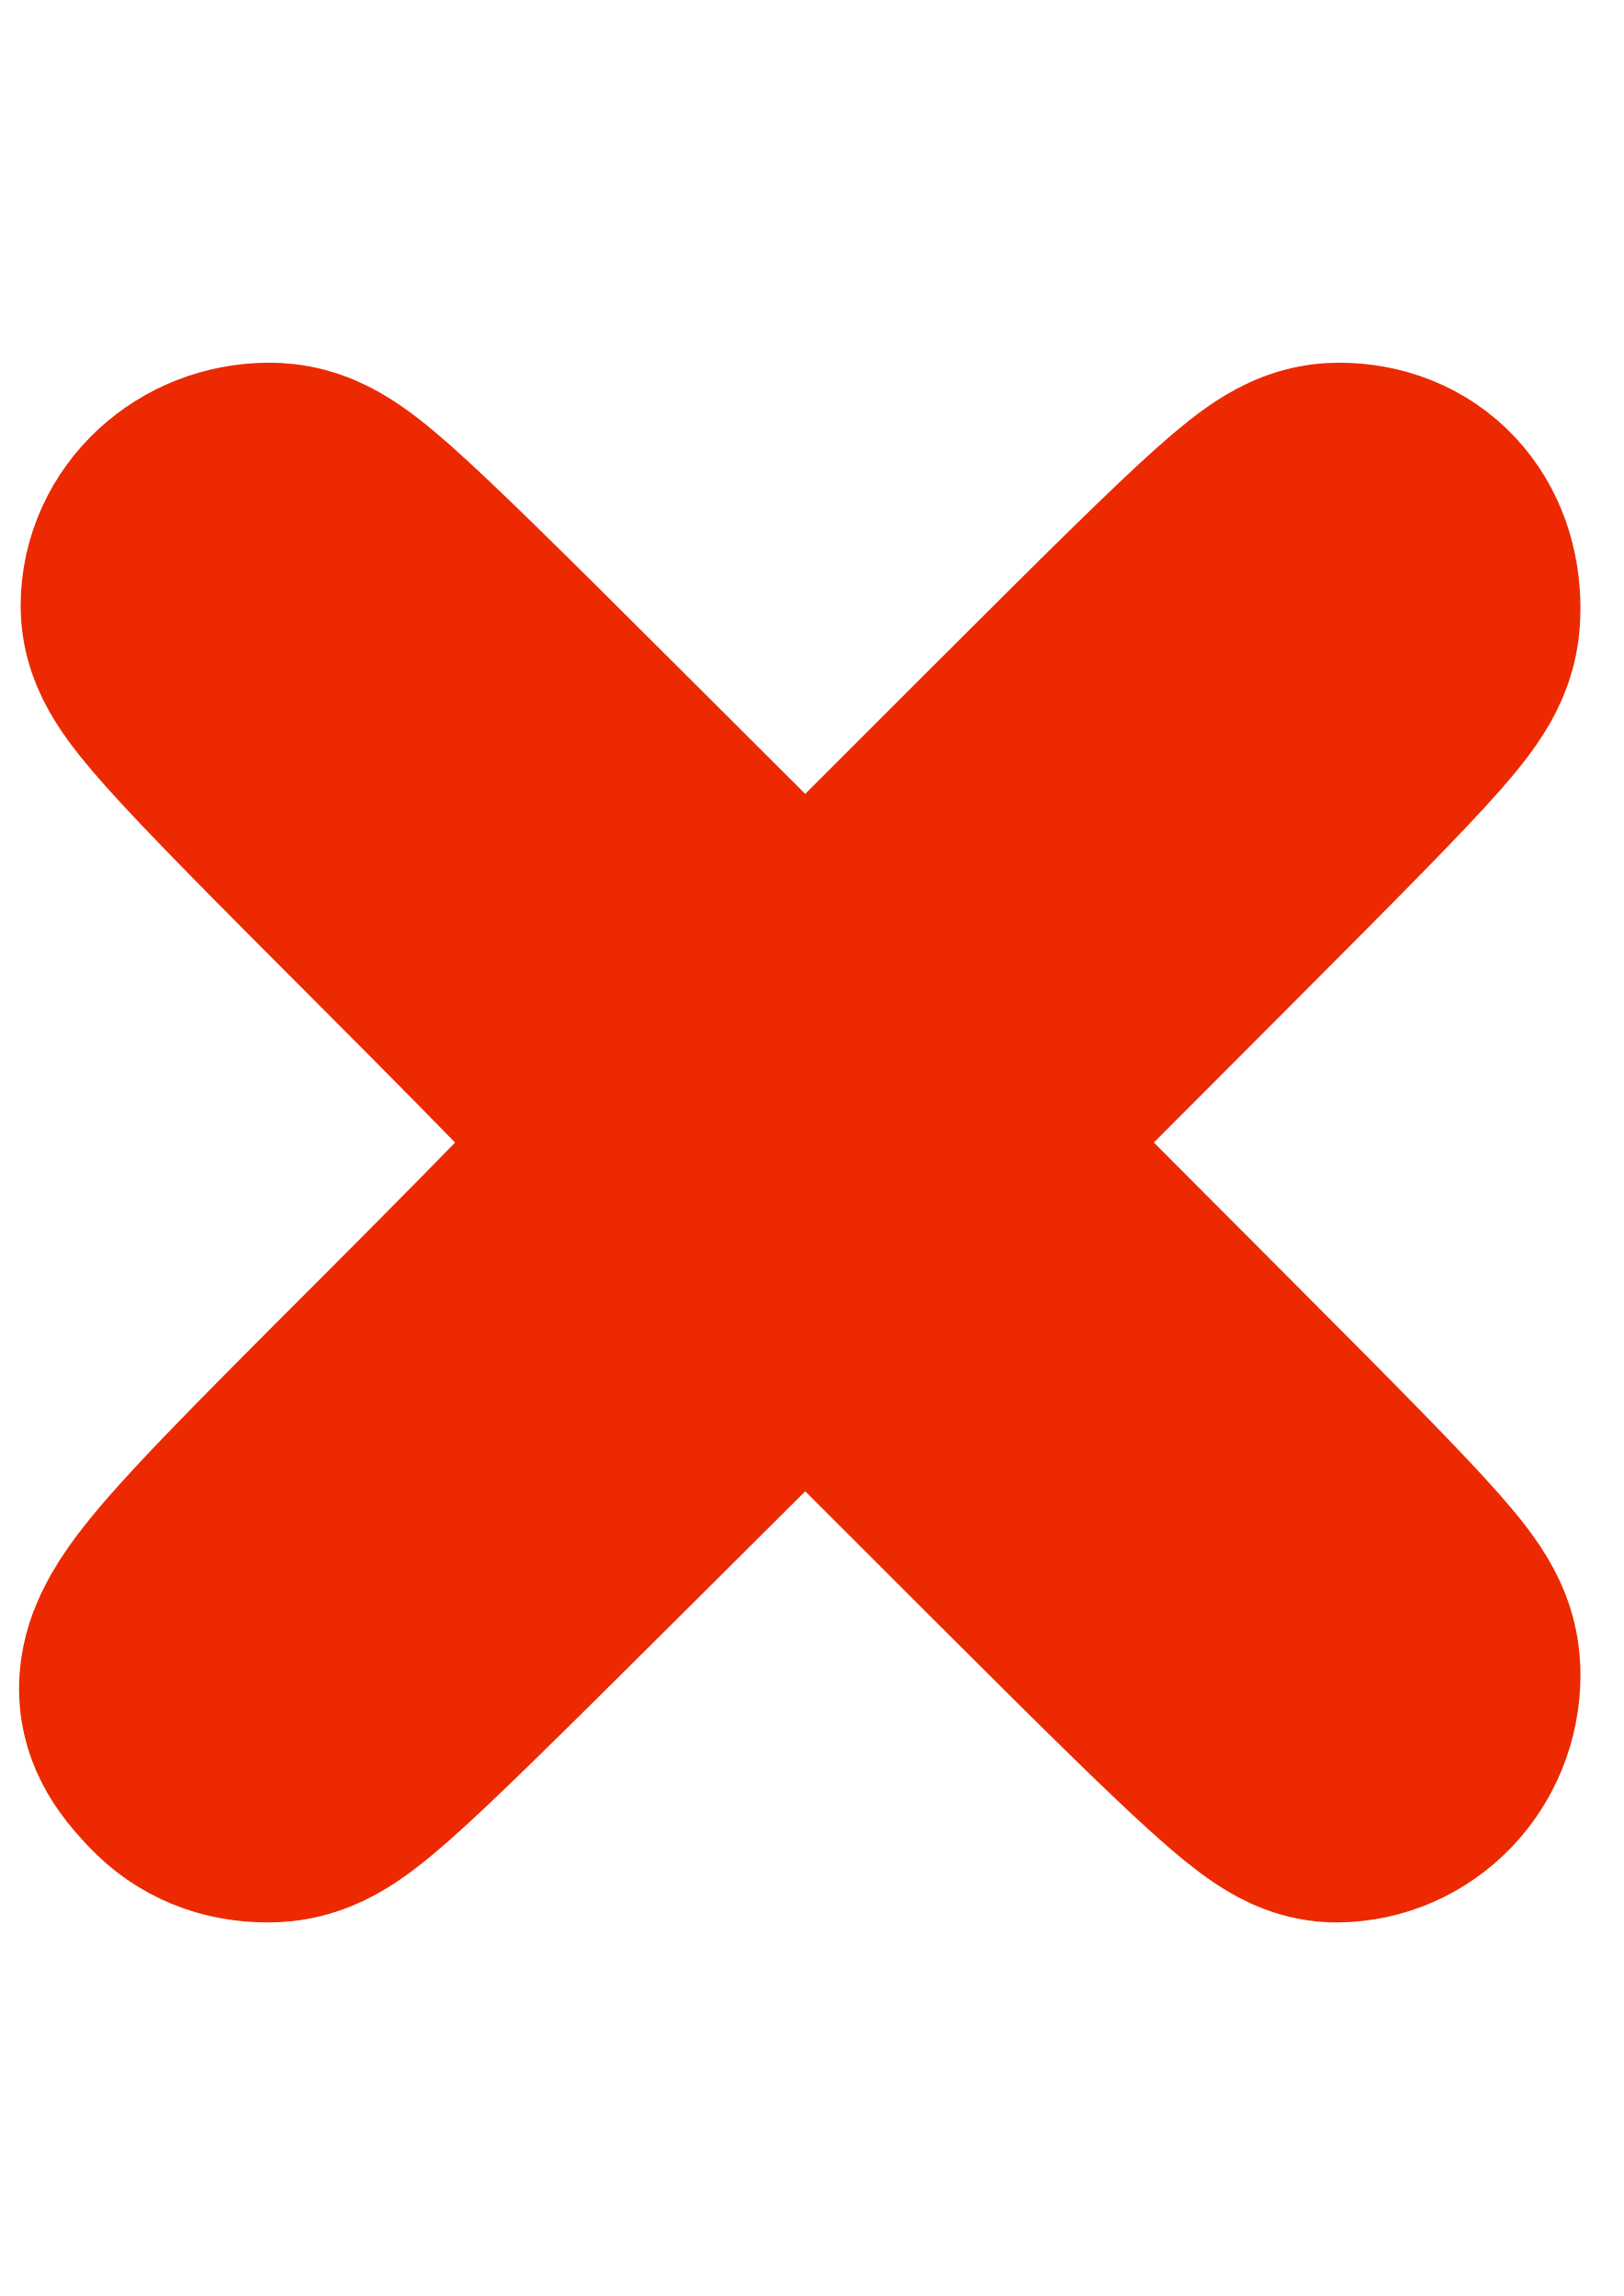
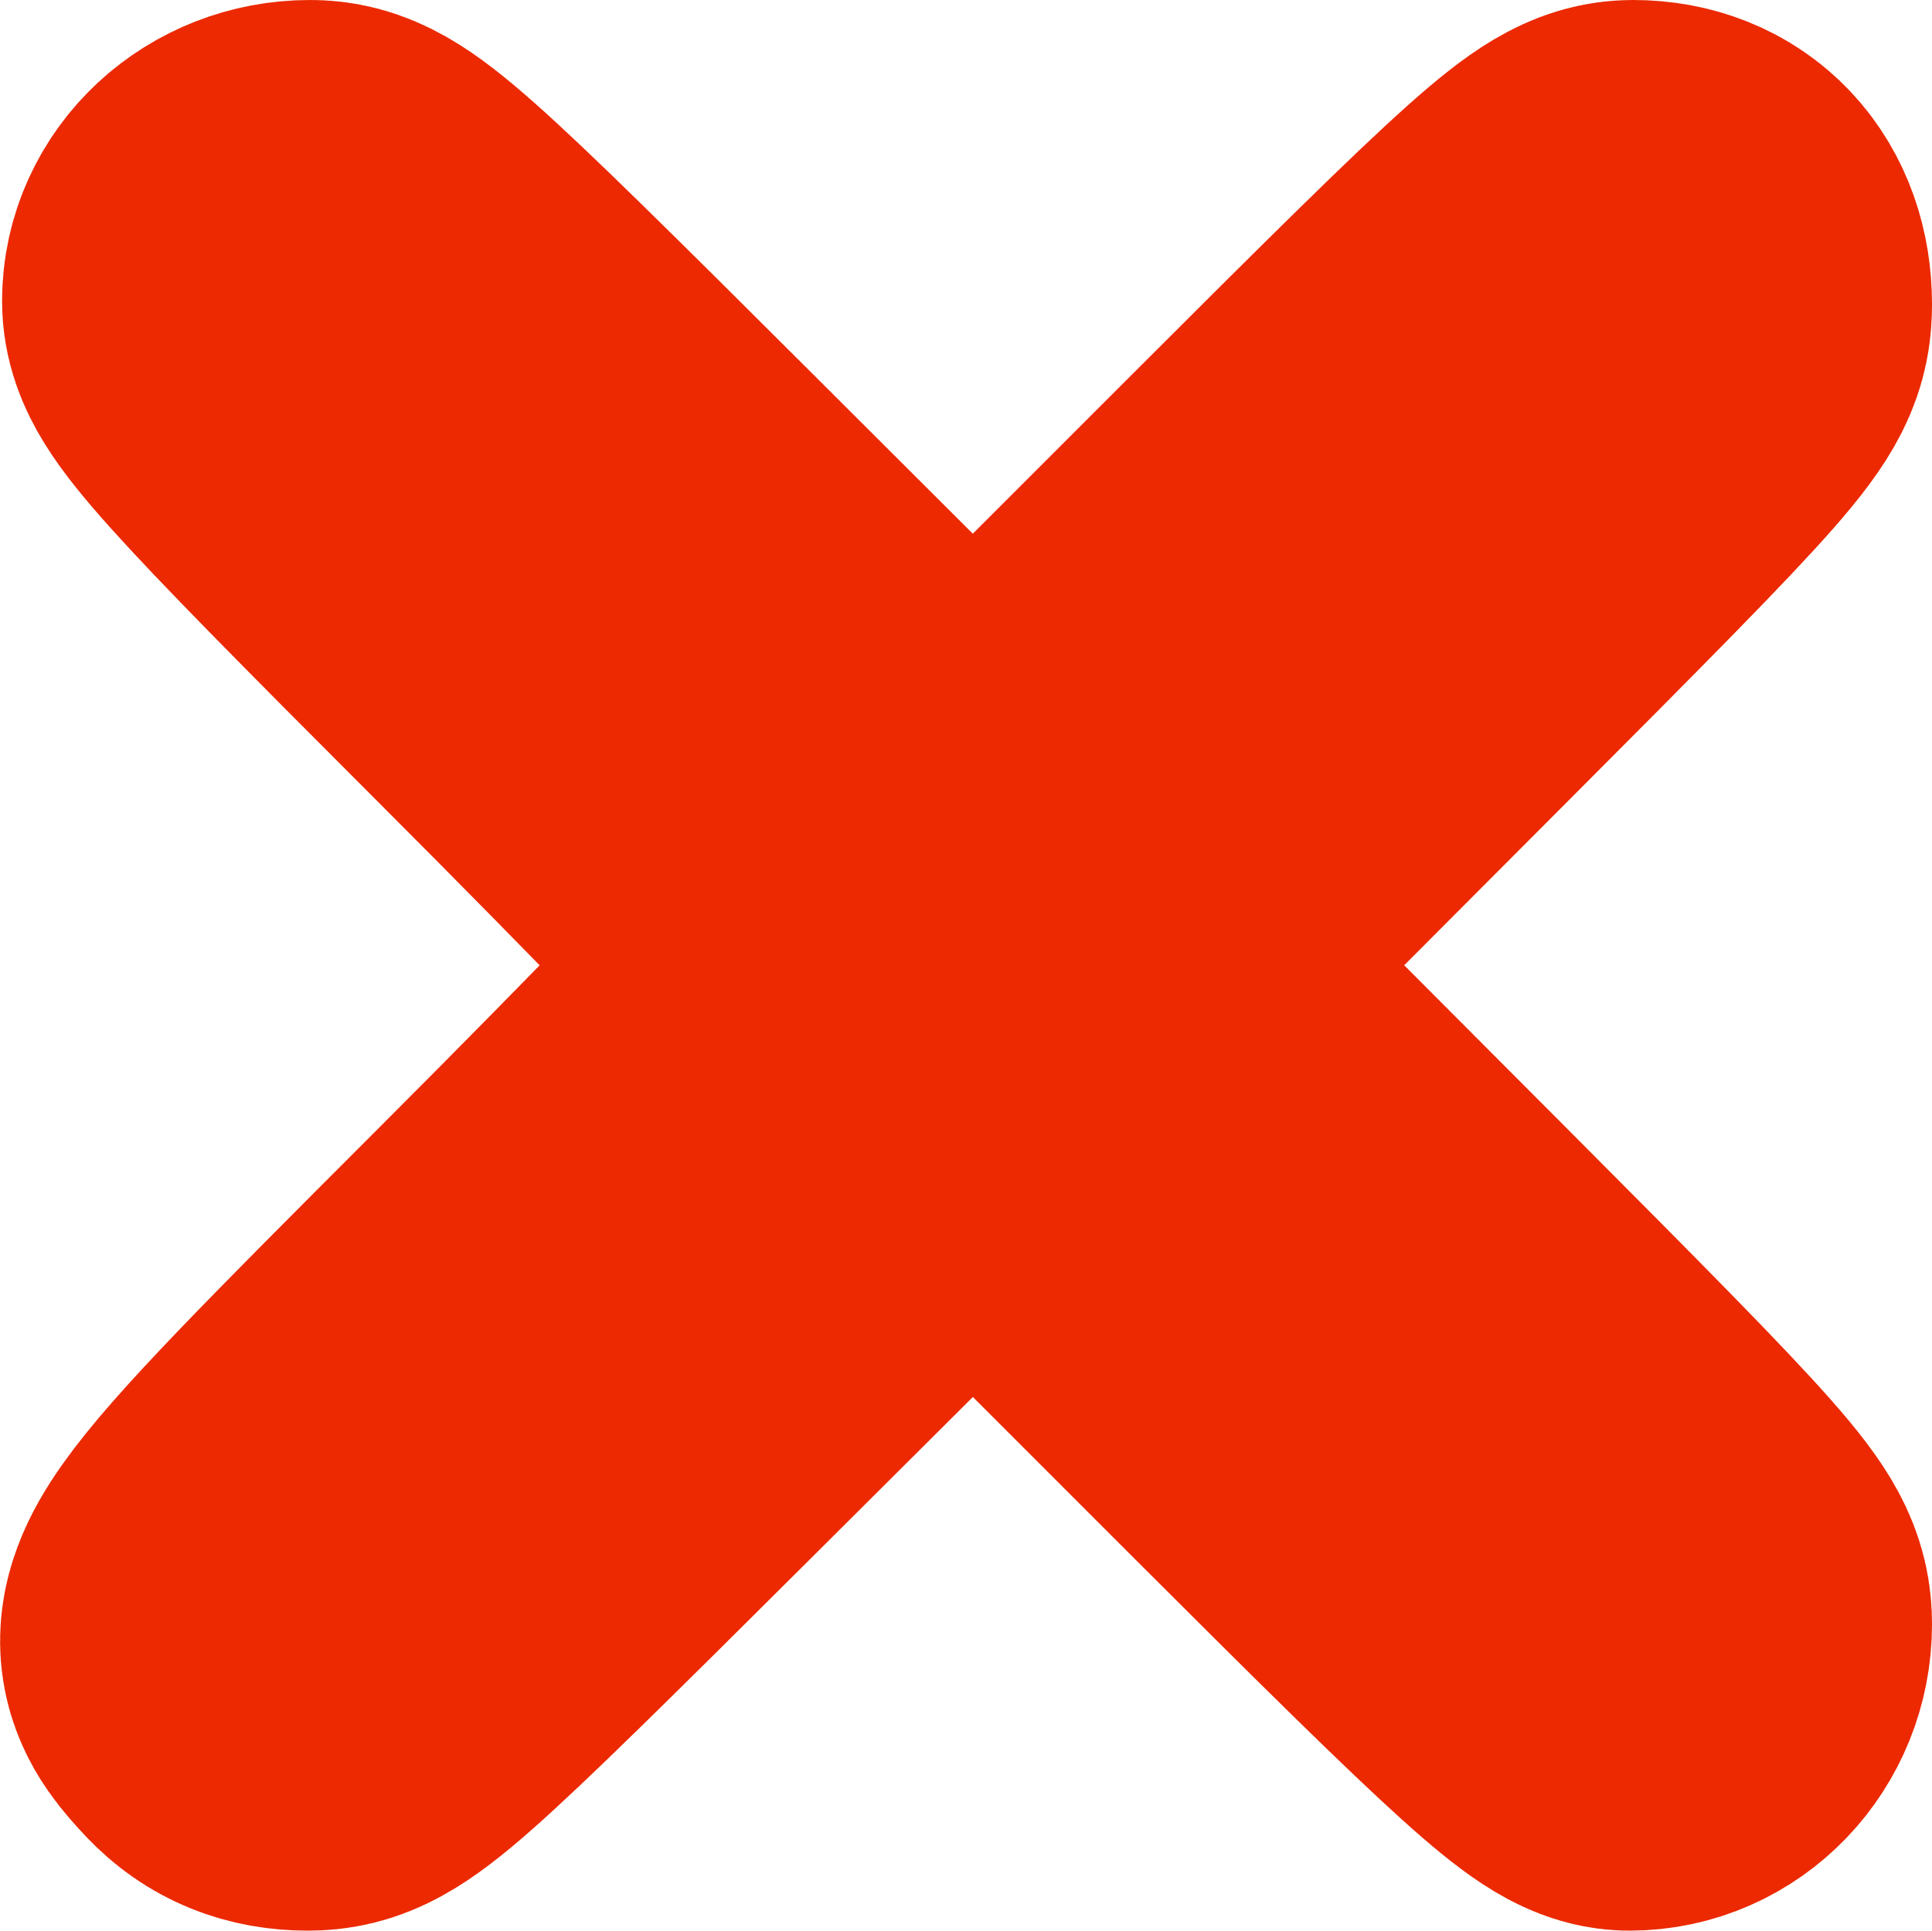
- <svg xmlns="http://www.w3.org/2000/svg" id="svg8" version="1.1" viewBox="0 0 210 297" height="297mm" width="210mm">
+ <svg xmlns="http://www.w3.org/2000/svg" width="12.691mm" height="12.684mm" viewBox="0 0 12.691 12.684" version="1.1" id="svg8">
  <defs id="defs2" />
-   <g id="layer1">
-     <path id="path832" d="m 27.854,223.322 c -5.883,-6.263 -5.275,-7.125 29.67,-42.057 17.748,-17.741 32.268,-32.801 32.268,-33.468 0,-0.667 -14.521,-15.727 -32.268,-33.468 C 29.25,86.066 25.256,81.617 25.256,78.388 c 0,-4.92 4.277,-8.882 9.588,-8.882 3.713,0 6.813,2.751 36.684,32.553 l 32.628,32.553 32.565,-32.553 c 29.232,-29.221 32.961,-32.553 36.441,-32.553 5.28,0 8.657,3.595 8.657,9.218 0,4.211 -1.641,6.082 -32.245,36.75 l -32.245,32.313 32.245,32.328 c 30.016,30.092 32.245,32.62 32.245,36.552 0,5.215 -4.033,9.422 -9.032,9.422 -2.988,0 -8.27,-4.768 -36.055,-32.543 l -32.555,-32.543 -32.678,32.543 c -30.294,30.168 -32.984,32.543 -36.861,32.543 -2.826,0 -5.025,-0.897 -6.781,-2.766 z" style="fill:none;stroke:#ec2900;stroke-width:45.173;stroke-linecap:round;stroke-linejoin:round;stroke-miterlimit:4;stroke-dasharray:none;stroke-opacity:1;paint-order:stroke fill markers" />
+   <g transform="matrix(0.06284129,0,0,0.06286613,-0.1541087,-2.949645)" id="layer1">
+     <path style="fill:none;stroke:#ec2900;stroke-width:45.173;stroke-linecap:round;stroke-linejoin:round;stroke-miterlimit:4;stroke-dasharray:none;stroke-opacity:1;paint-order:stroke fill markers" d="m 27.854,223.322 c -5.883,-6.263 -5.275,-7.125 29.67,-42.057 17.748,-17.741 32.268,-32.801 32.268,-33.468 0,-0.667 -14.521,-15.727 -32.268,-33.468 C 29.25,86.066 25.256,81.617 25.256,78.388 c 0,-4.92 4.277,-8.882 9.588,-8.882 3.713,0 6.813,2.751 36.684,32.553 l 32.628,32.553 32.565,-32.553 c 29.232,-29.221 32.961,-32.553 36.441,-32.553 5.28,0 8.657,3.595 8.657,9.218 0,4.211 -1.641,6.082 -32.245,36.75 l -32.245,32.313 32.245,32.328 c 30.016,30.092 32.245,32.62 32.245,36.552 0,5.215 -4.033,9.422 -9.032,9.422 -2.988,0 -8.27,-4.768 -36.055,-32.543 l -32.555,-32.543 -32.678,32.543 c -30.294,30.168 -32.984,32.543 -36.861,32.543 -2.826,0 -5.025,-0.897 -6.781,-2.766 z" id="path832" />
  </g>
</svg>
